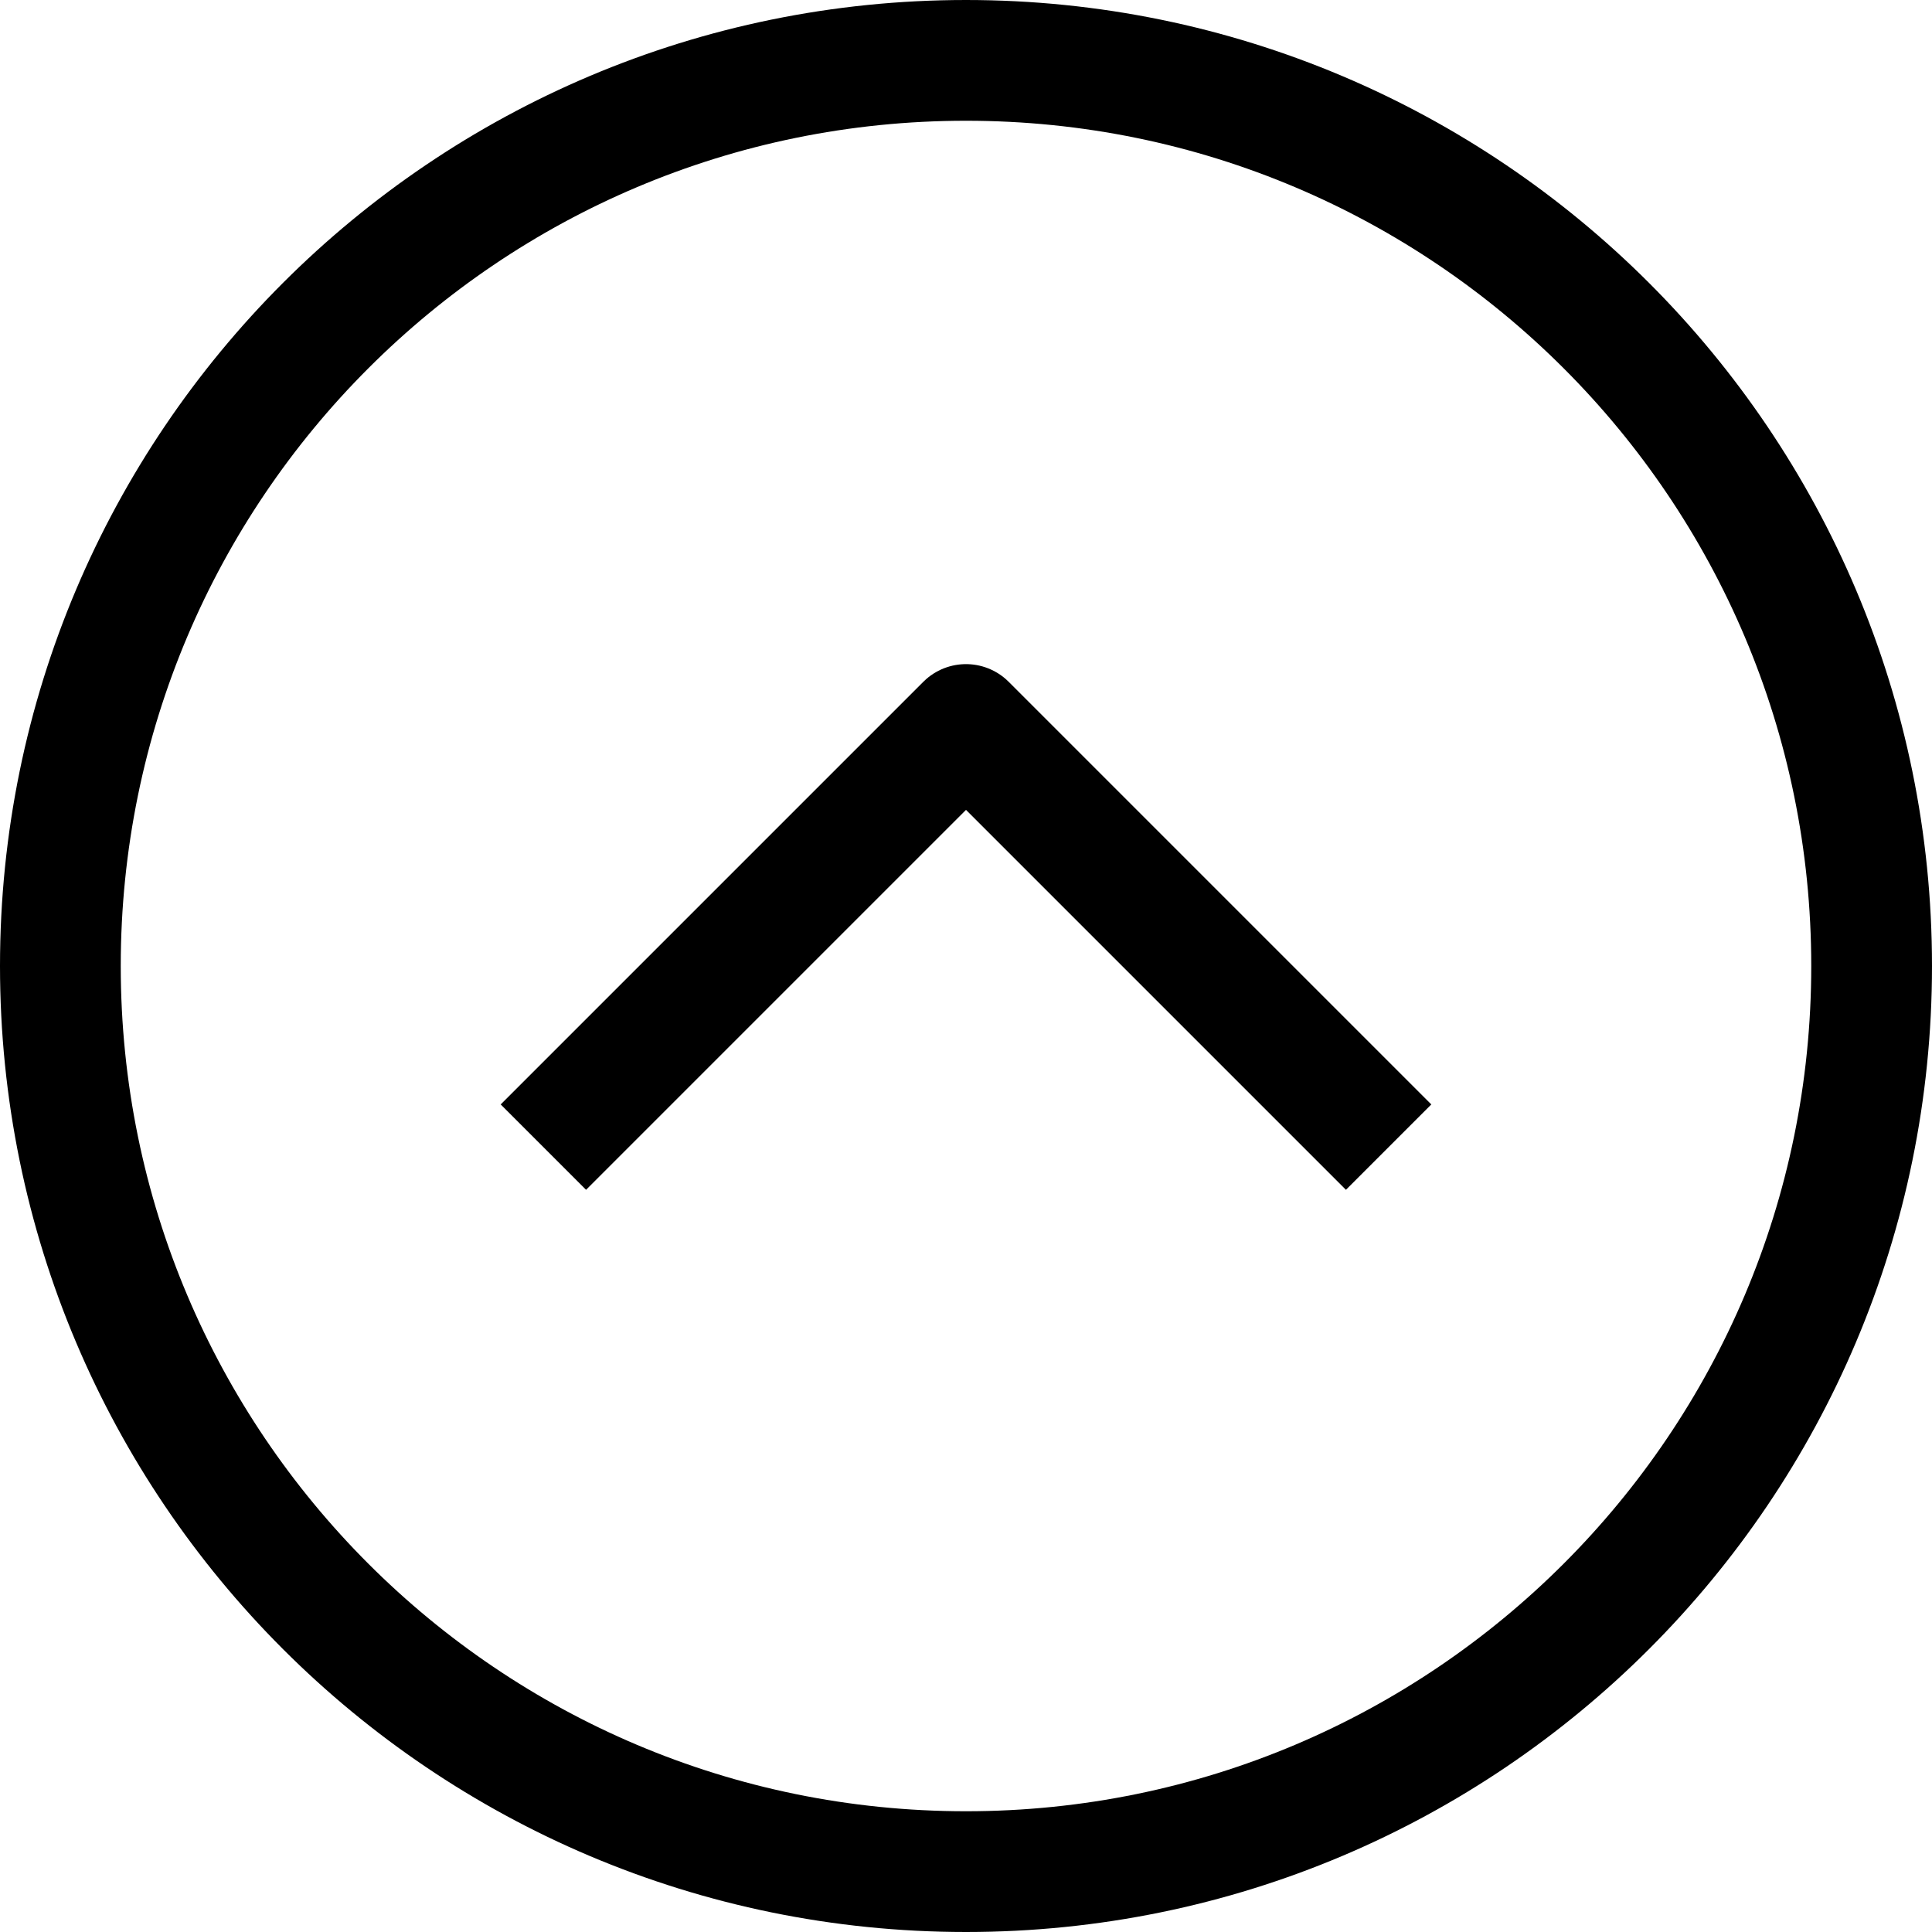
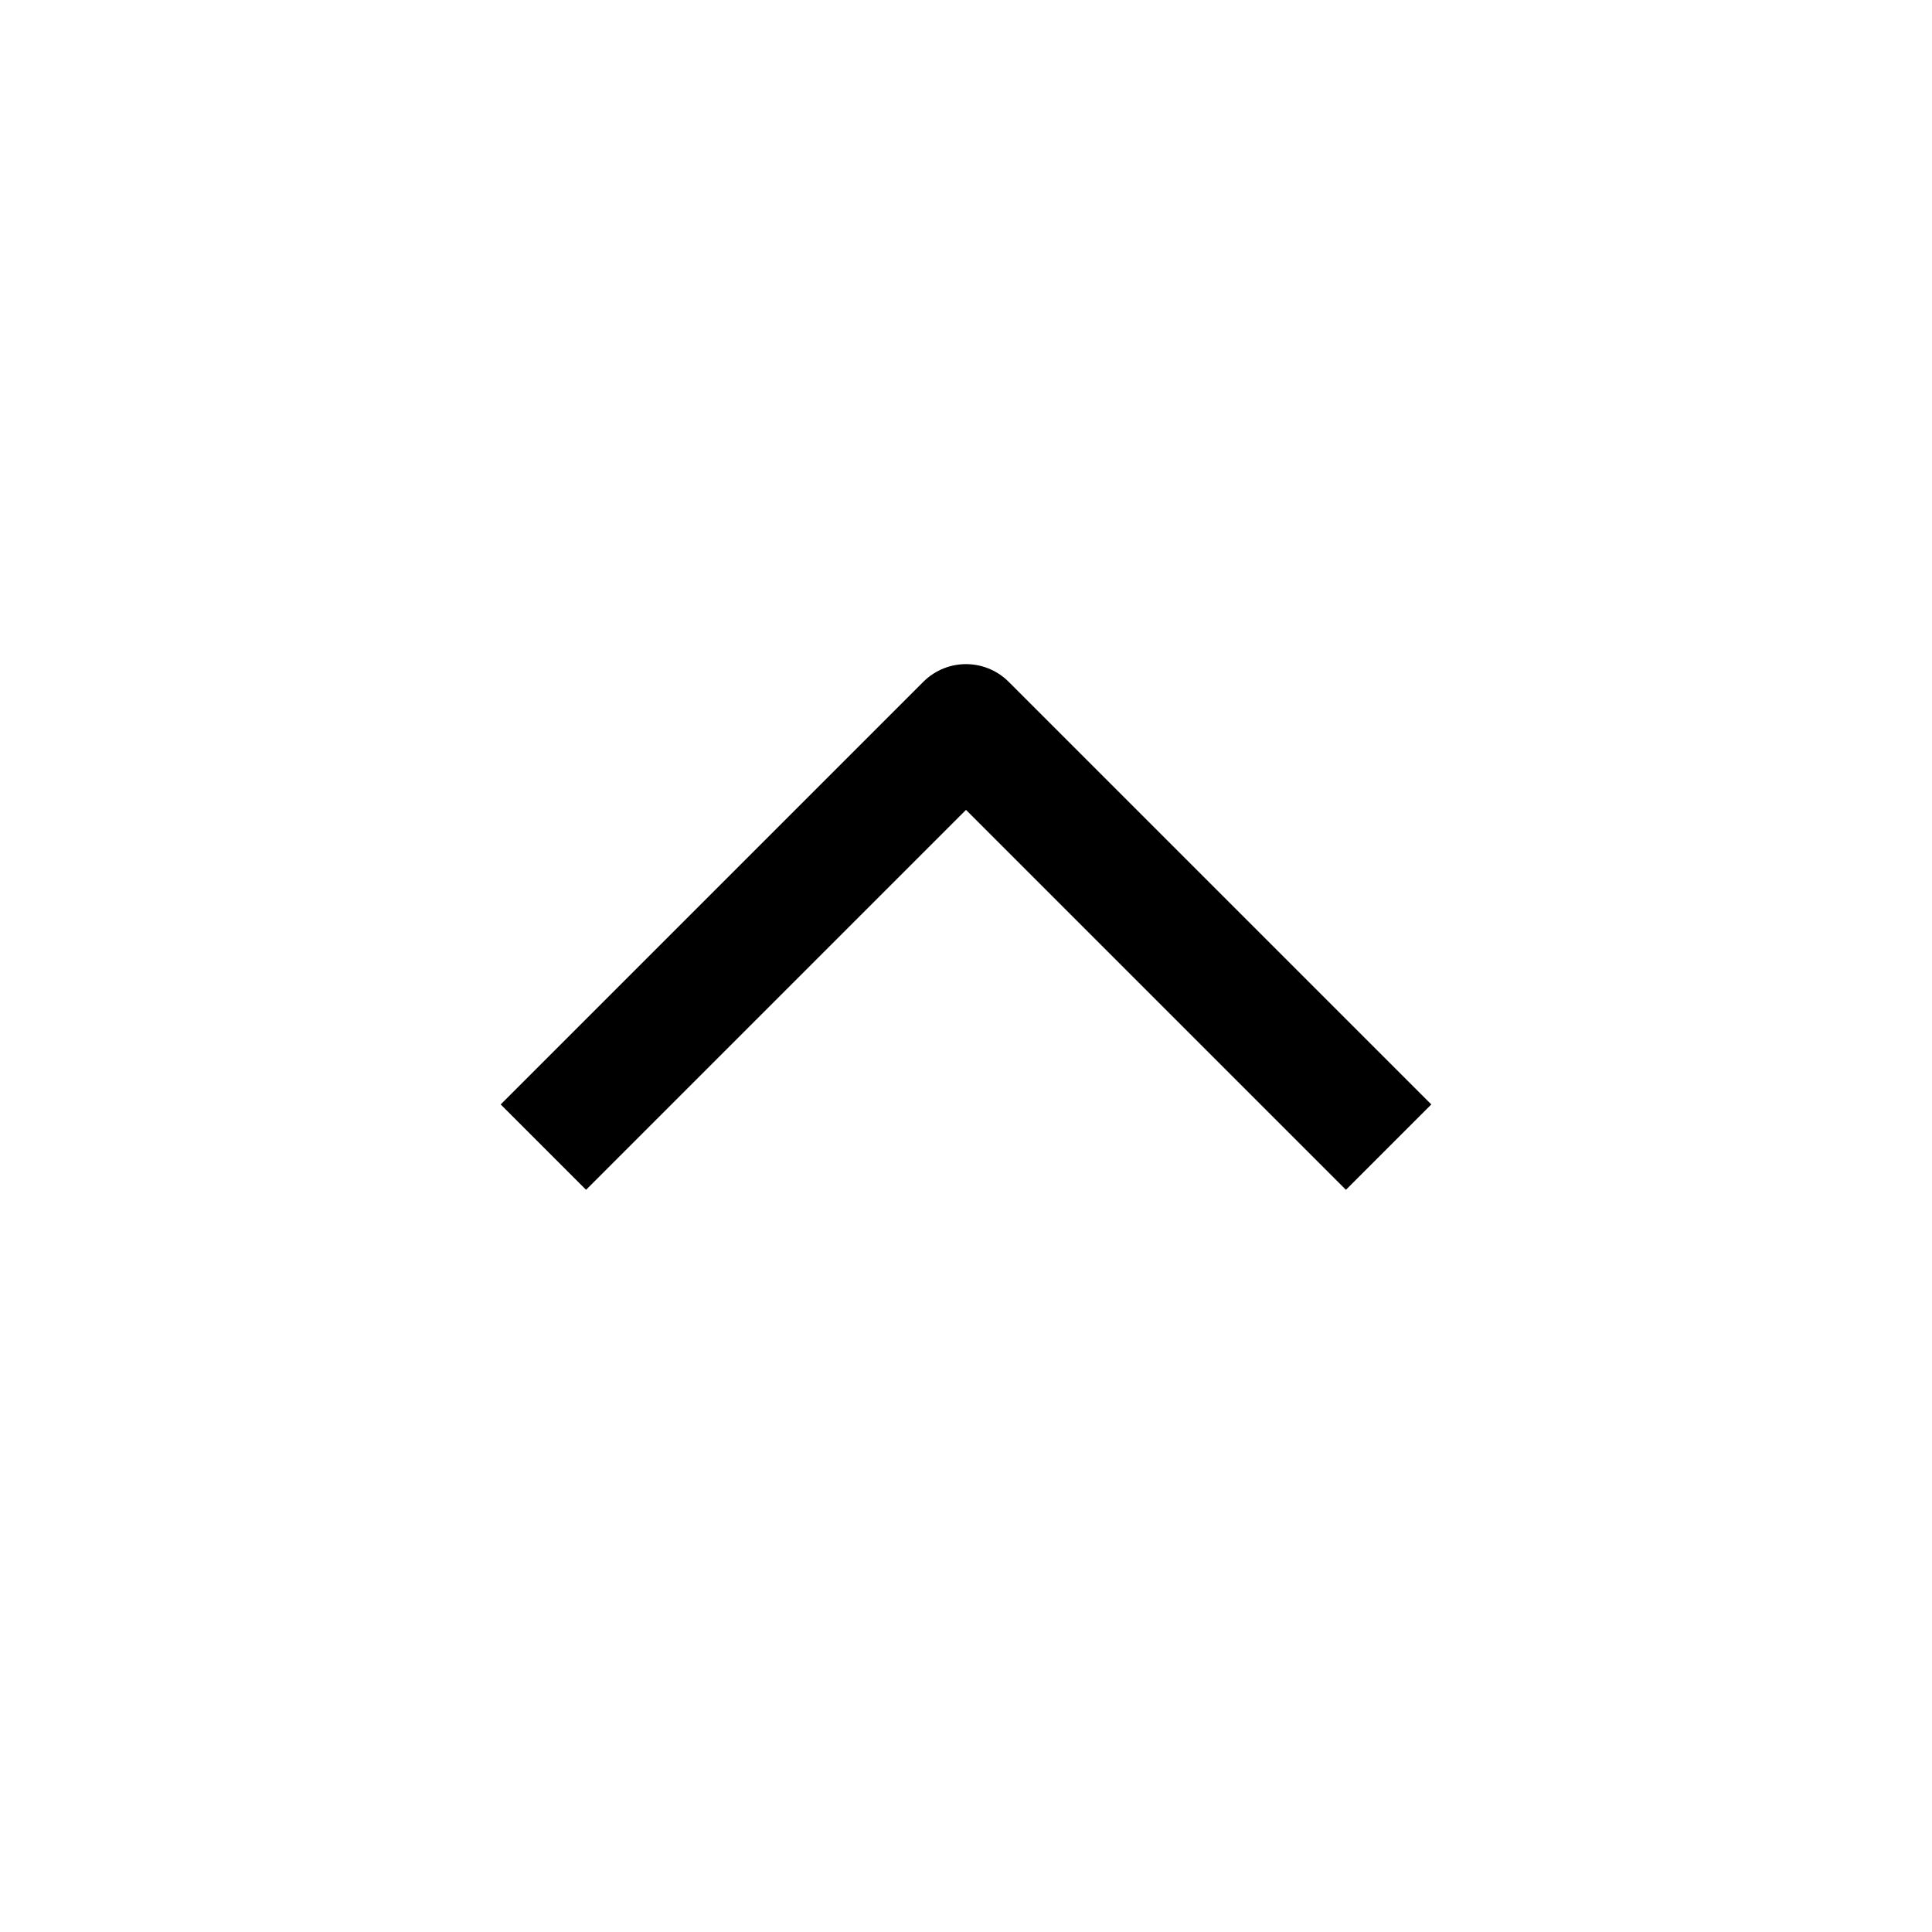
<svg xmlns="http://www.w3.org/2000/svg" version="1.1" id="Layer_1" x="0px" y="0px" viewBox="0 0 32 32" style="enable-background:new 0 0 32 32;" xml:space="preserve">
  <style type="text/css">
	.st0{fill:none;stroke:#000000;stroke-width:2;stroke-linejoin:round;}
</style>
-   <circle class="st0" cx="16" cy="16" r="15" />
  <polyline class="st0" points="9,19 16,12 23,19 " />
</svg>
